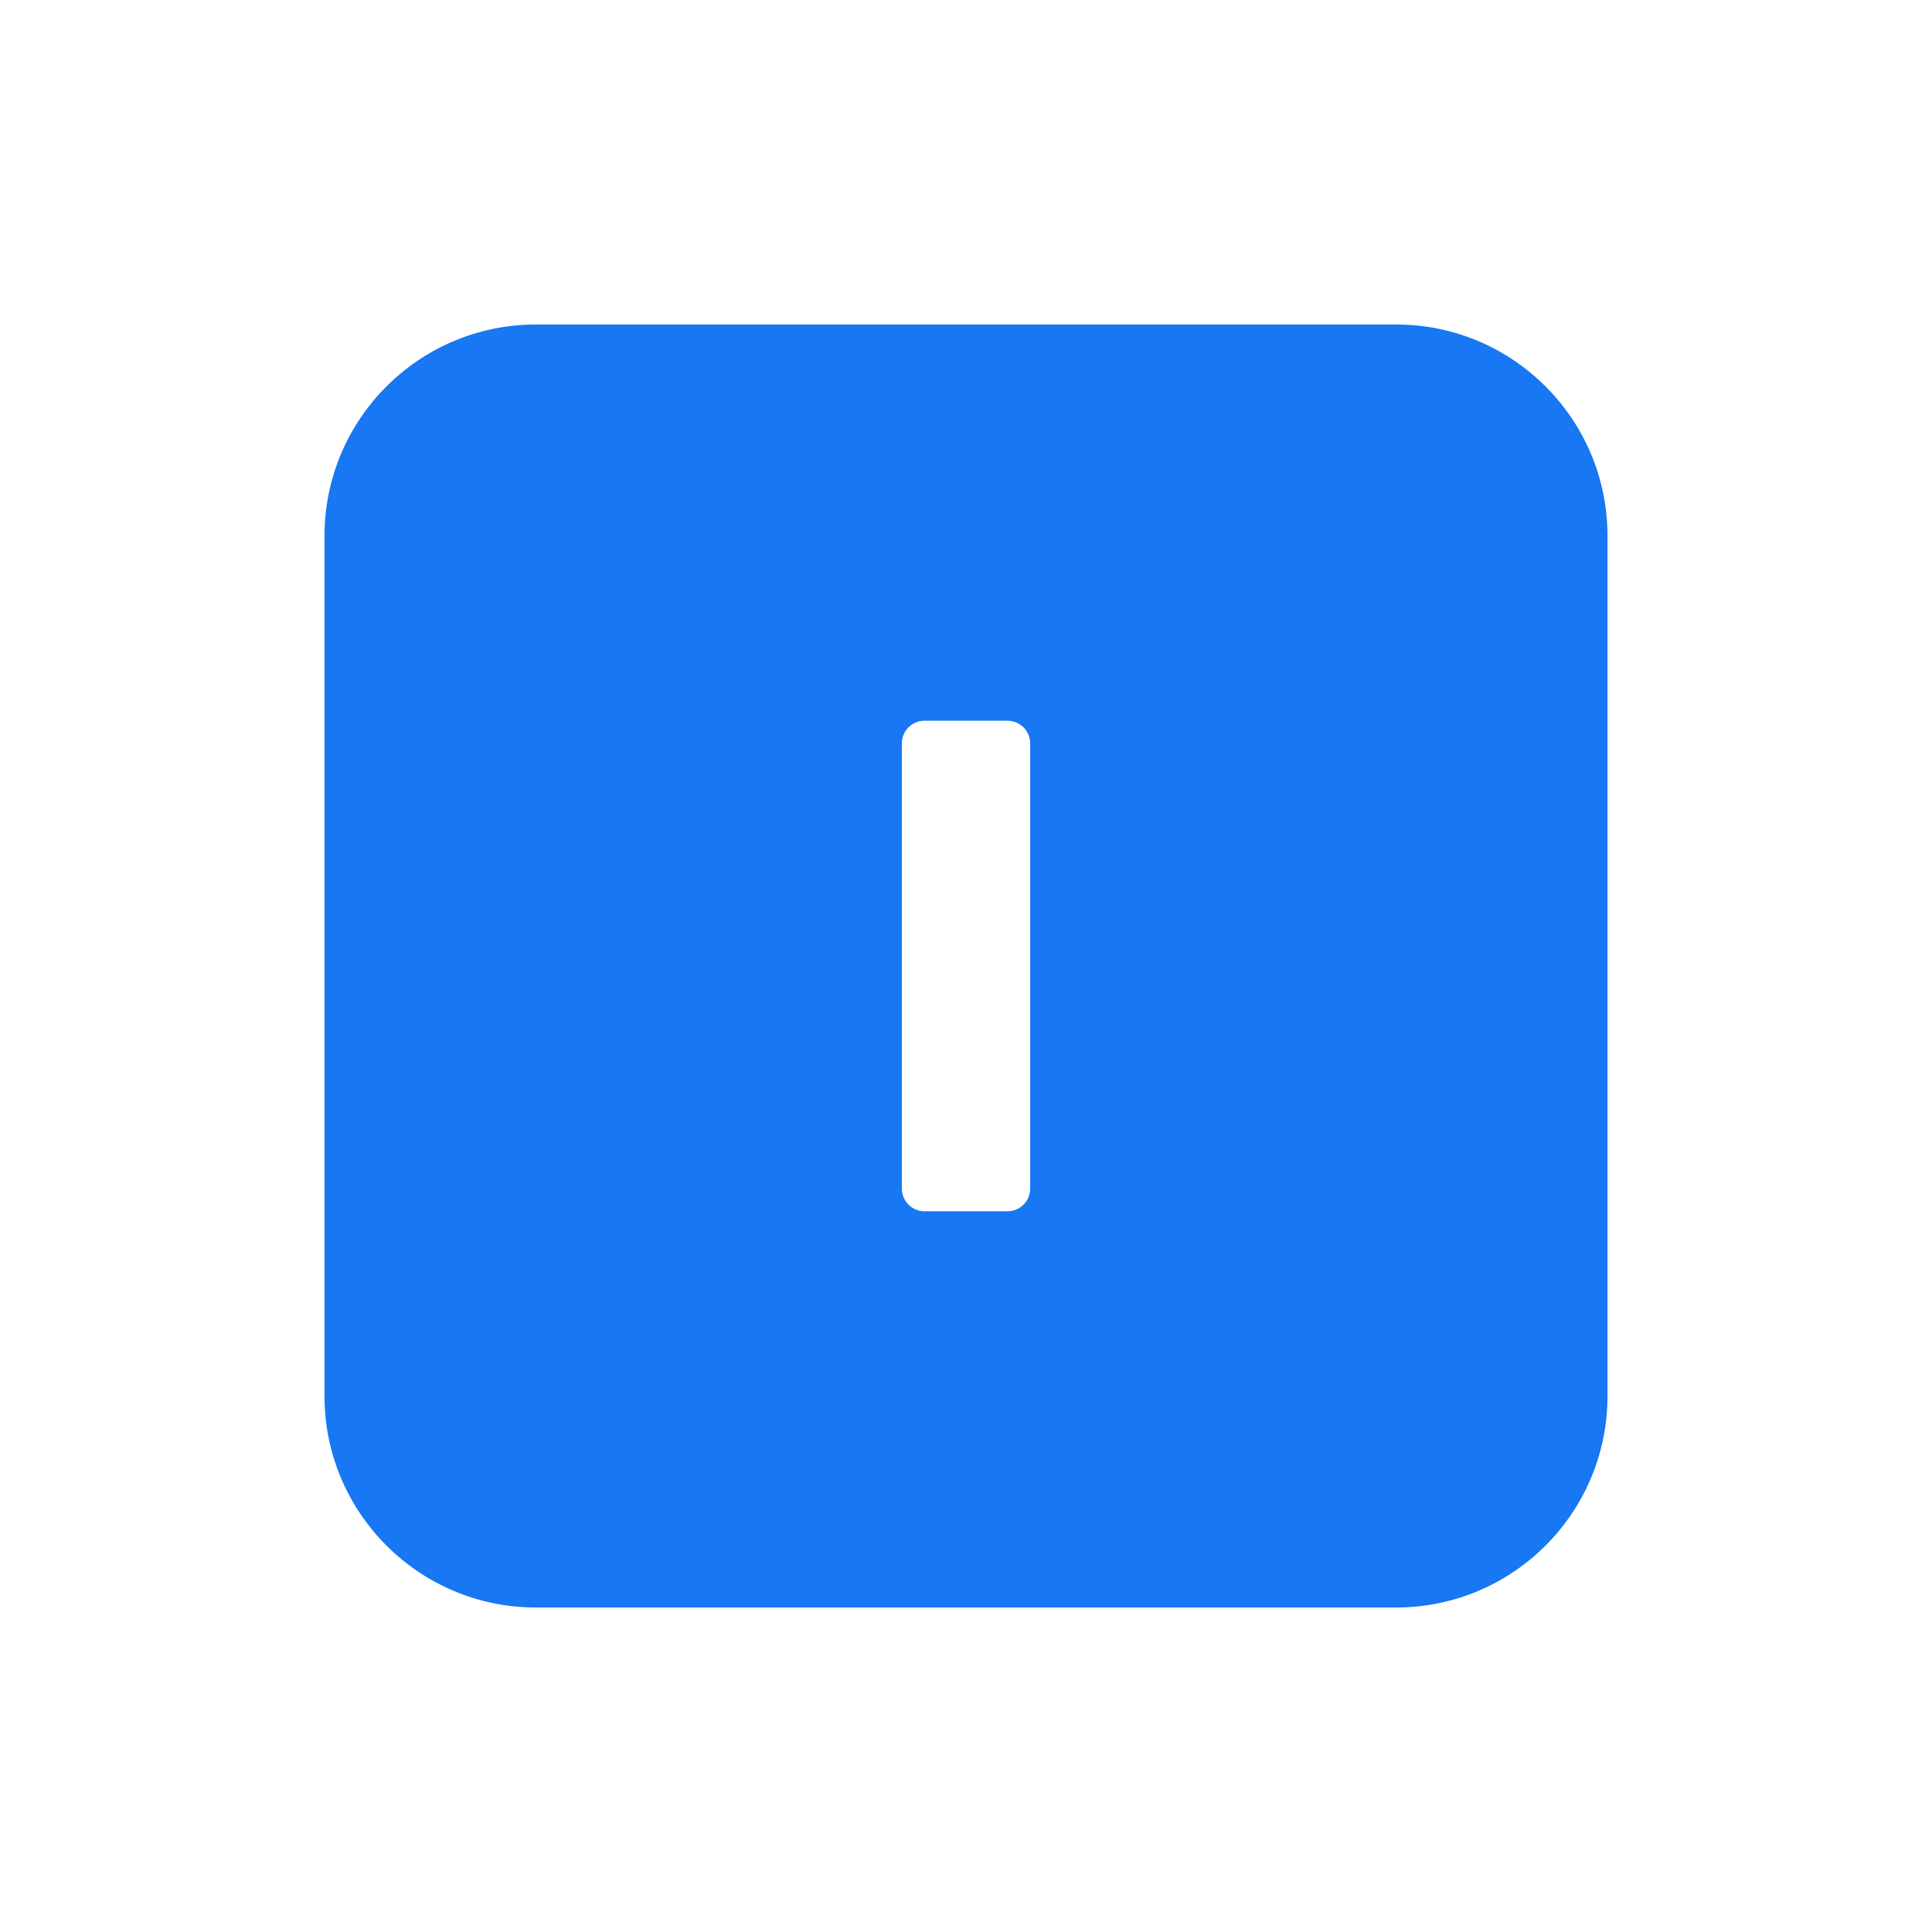
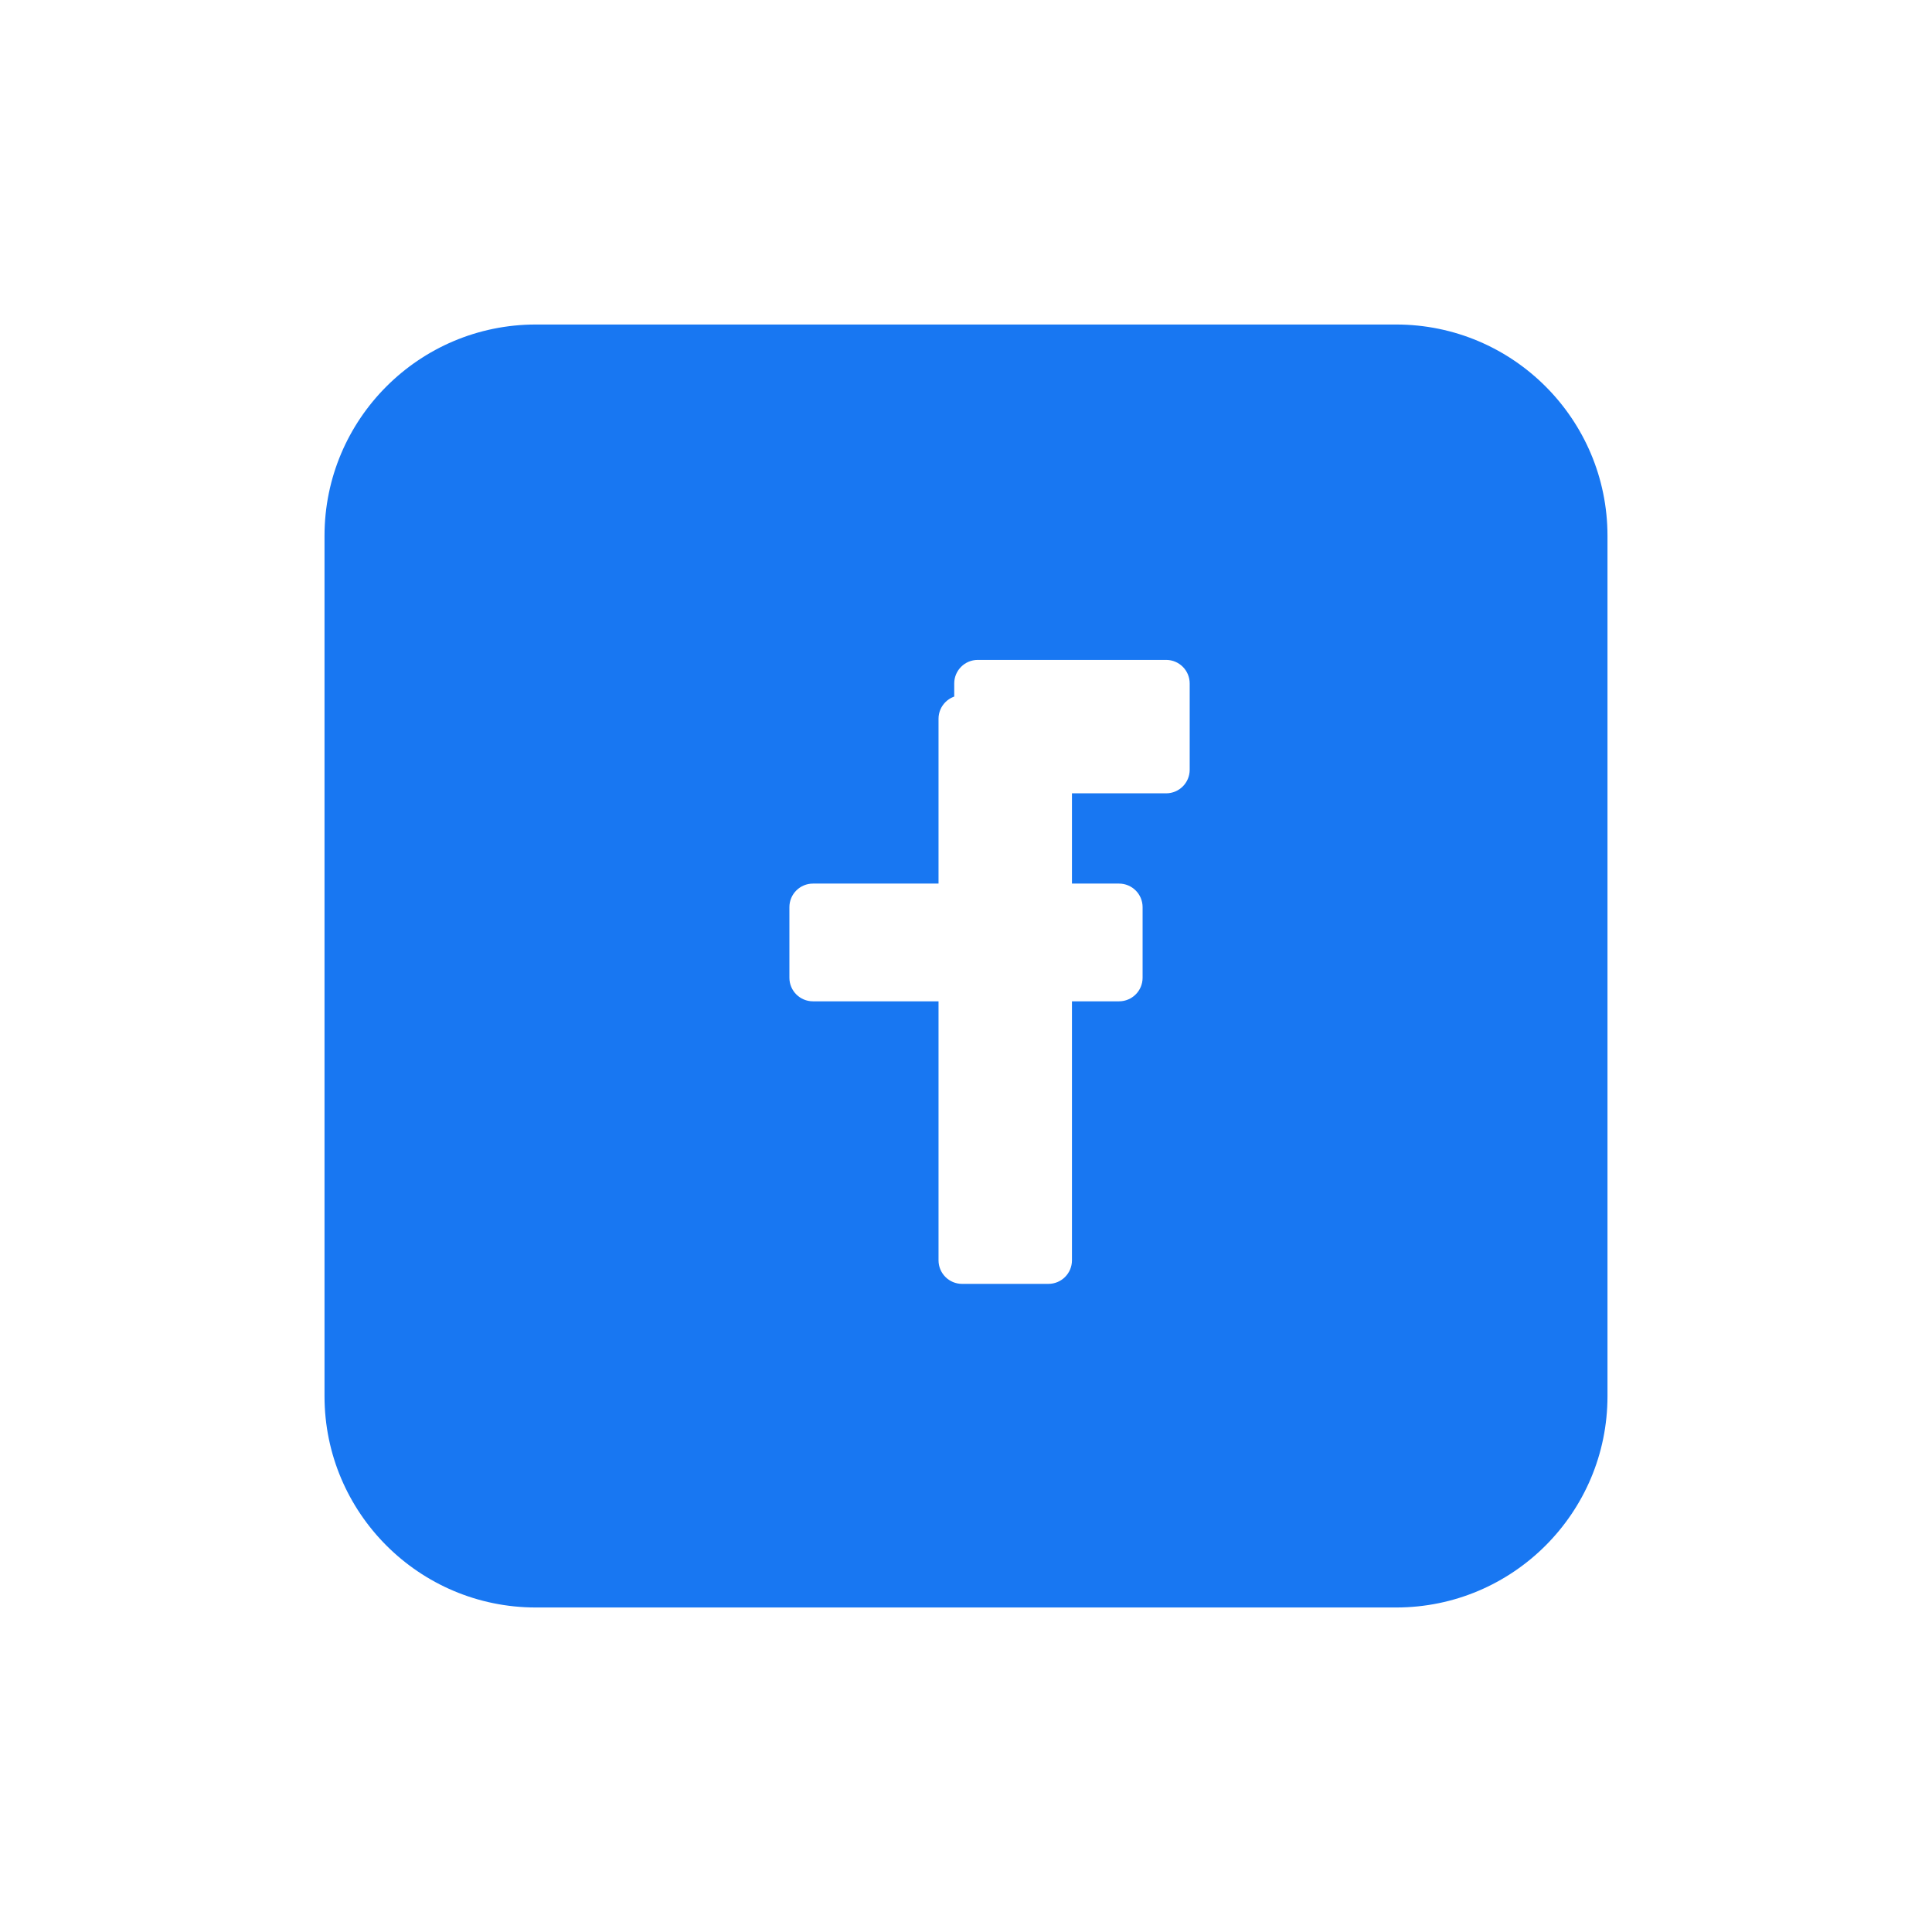
<svg xmlns="http://www.w3.org/2000/svg" viewBox="0 0 512 512" width="512" height="512" preserveAspectRatio="xMidYMid meet" style="width: 100%; height: 100%; transform: translate3d(0px, 0px, 0px); content-visibility: visible;">
  <defs>
    <clipPath id="__lottie_element_2">
      <rect width="512" height="512" x="0" y="0" />
    </clipPath>
  </defs>
  <g clip-path="url(#__lottie_element_2)">
    <g transform="matrix(1,0,0,1,256,256)" opacity="1" style="display: block;">
      <g opacity="1" transform="matrix(1,0,0,1,0,0)">
-         <path fill="rgb(255,255,255)" fill-opacity="0.25" d=" M150,-130 C150,-130 150,-130 150,-130 C150,-113.443 136.557,-100 120,-100 C120,-100 -120,-100 -120,-100 C-136.557,-100 -150,-113.443 -150,-130 C-150,-130 -150,-130 -150,-130 C-150,-146.557 -136.557,-160 -120,-160 C-120,-160 120,-160 120,-160 C136.557,-160 150,-146.557 150,-130z" />
-       </g>
-       <g opacity="1" transform="matrix(1,0,0,1,0,0)">
-         <path fill="rgb(66,103,178)" fill-opacity="0.6" d=" M152,-110 C152,-110 152,-10 152,-10 C152,17.595 129.595,40 102,40 C102,40 -118,40 -118,40 C-145.595,40 -168,17.595 -168,-10 C-168,-10 -168,-110 -168,-110 C-168,-137.595 -145.595,-160 -118,-160 C-118,-160 102,-160 102,-160 C129.595,-160 152,-137.595 152,-110z" />
-       </g>
-       <g opacity="1" transform="matrix(1,0,0,1,0,0)">
        <path fill="rgb(24,119,242)" fill-opacity="1" d=" M170,-114 C170,-114 170,114 170,114 C170,144.906 144.906,170 114,170 C114,170 -114,170 -114,170 C-144.906,170 -170,144.906 -170,114 C-170,114 -170,-114 -170,-114 C-170,-144.906 -144.906,-170 -114,-170 C-114,-170 114,-170 114,-170 C144.906,-170 170,-144.906 170,-114z" />
      </g>
    </g>
-     <g transform="matrix(-1,0,0,-1,256,256)" opacity="1" style="display: block;">
+     <g transform="matrix(1.04,0,0,1.04,-10.23999,-10.23999)" opacity="1" style="display: block;">
      <g opacity="1" transform="matrix(1,0,0,1,0,0)">
-         <path fill="rgb(255,255,255)" fill-opacity="1" d=" M17,-59 C17,-59 17,59 17,59 C17,62.311 14.311,65 11,65 C11,65 -11,65 -11,65 C-14.311,65 -17,62.311 -17,59 C-17,59 -17,-59 -17,-59 C-17,-62.311 -14.311,-65 -11,-65 C-11,-65 11,-65 11,-65 C14.311,-65 17,-62.311 17,-59z" />
+         <path fill="rgb(255,255,255)" fill-opacity="1" d=" M301,241 C301,241 301,259 301,259 C301,262.311 298.311,265 295,265 C295,265 217,265 217,265 C213.689,265 211,262.311 211,259 C211,259 211,241 211,241 C211,237.689 213.689,235 217,235 C217,235 295,235 295,235 C298.311,235 301,237.689 301,241z" />
+       </g>
+       <g opacity="1" transform="matrix(1,0,0,1,0,0)">
+         <path fill="rgb(255,255,255)" fill-opacity="1" d=" M313,184 C313,184 313,206 313,206 C313,209.311 310.311,212 307,212 C307,212 259,212 259,212 C255.689,212 253,209.311 253,206 C253,206 253,184 253,184 C253,180.689 255.689,178 259,178 C259,178 307,178 307,178 C310.311,178 313,180.689 313,184z" />
+       </g>
+       <g opacity="1" transform="matrix(1,0,0,1,0,0)">
+         <path fill="rgb(255,255,255)" fill-opacity="1" d=" M283,193 C283,193 283,331 283,331 C283,334.311 280.311,337 277,337 C277,337 255,337 255,337 C251.689,337 249,334.311 249,331 C249,331 249,193 249,193 C249,189.689 251.689,187 255,187 C255,187 277,187 277,187 C280.311,187 283,189.689 283,193z" />
      </g>
    </g>
  </g>
</svg>
